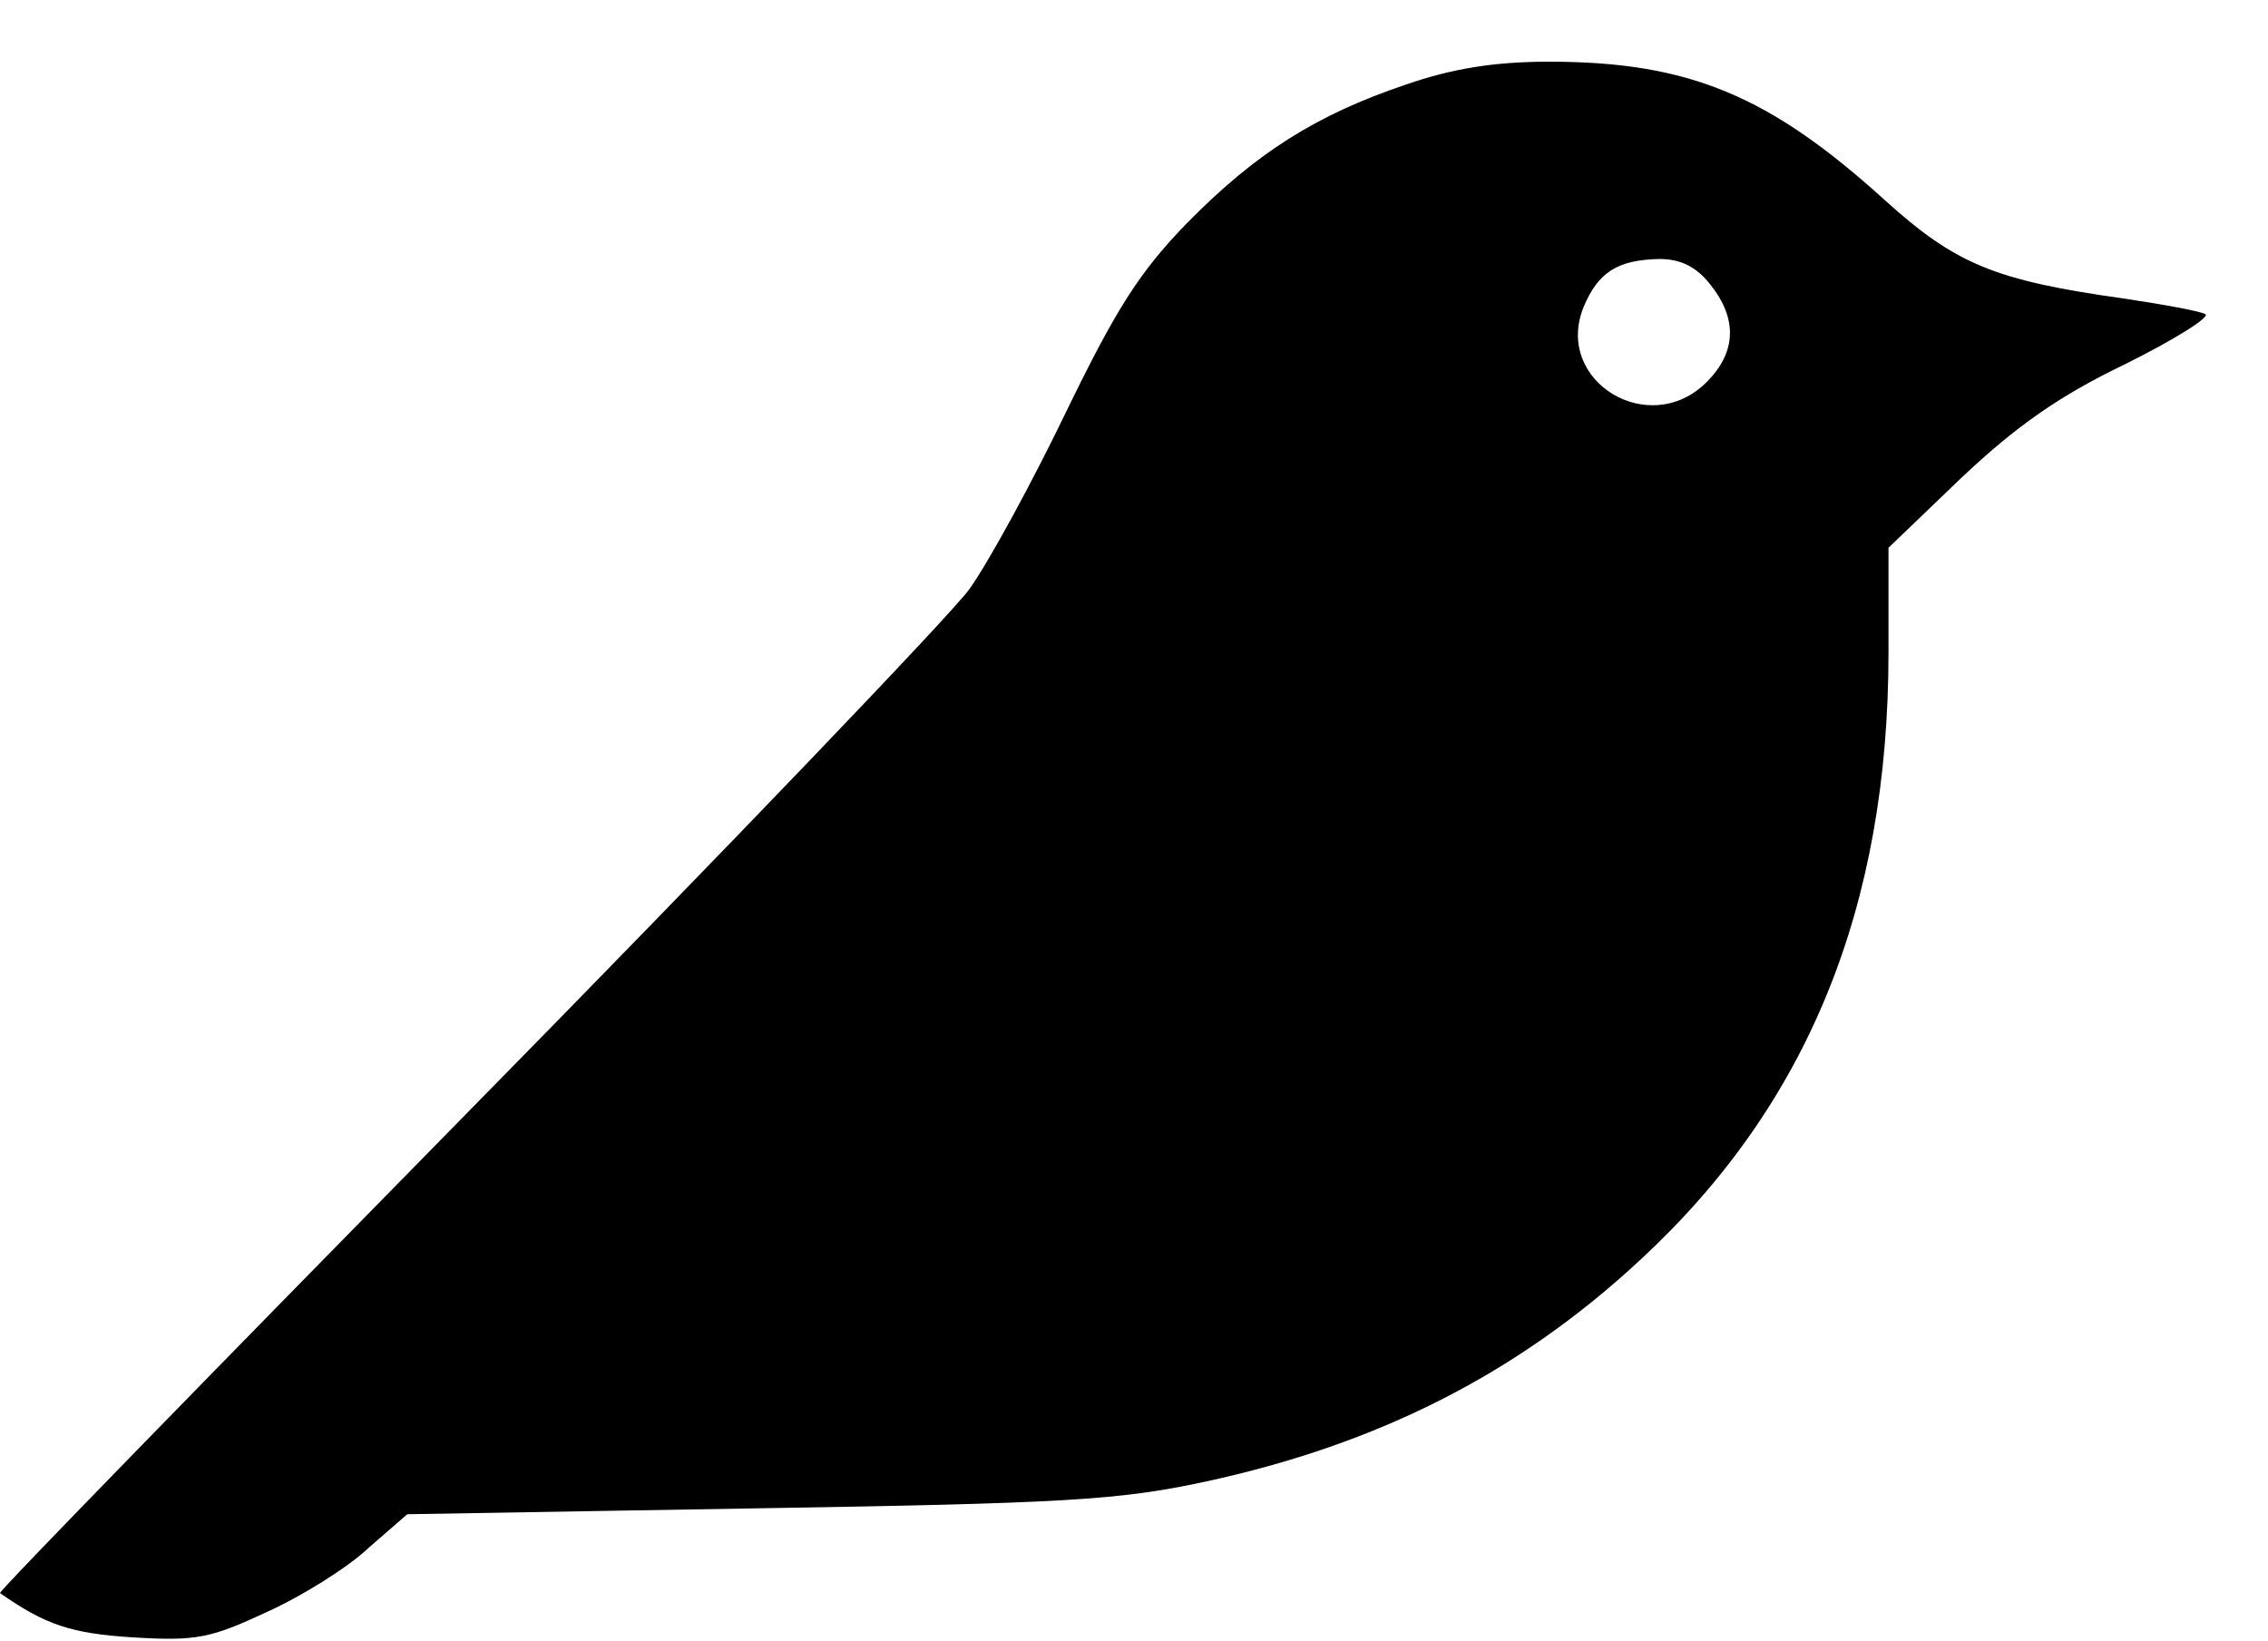
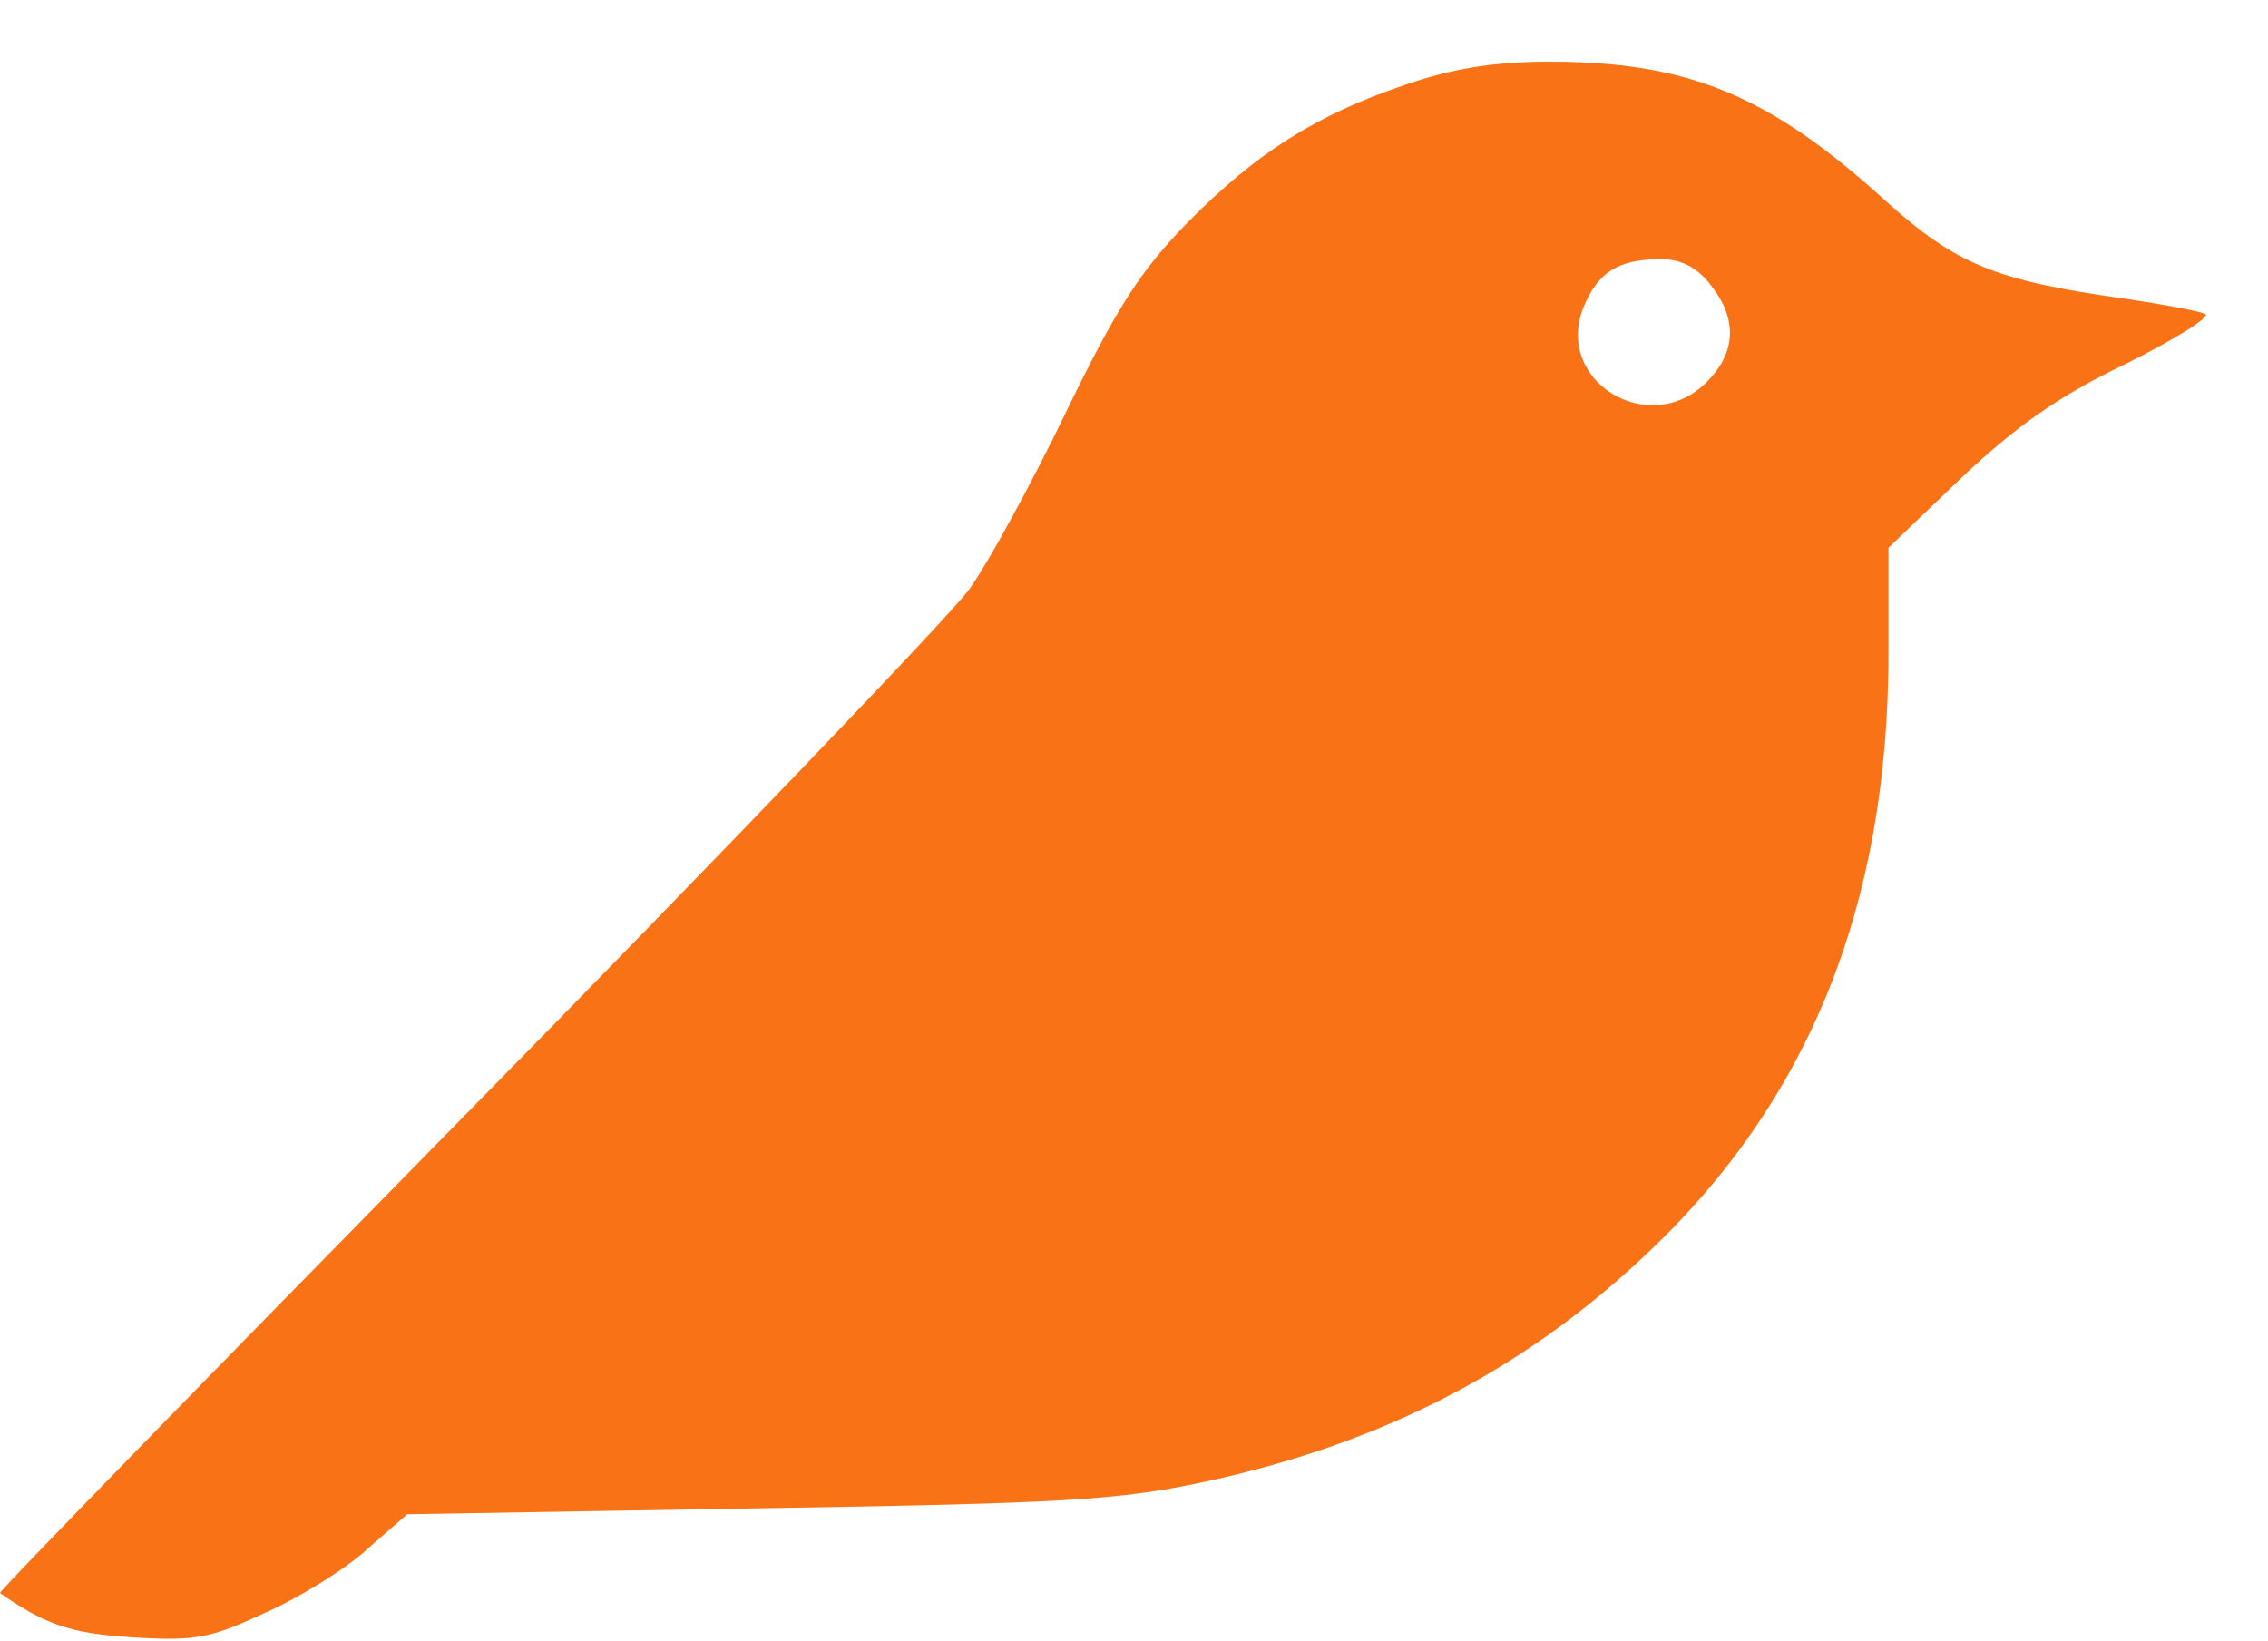
<svg xmlns="http://www.w3.org/2000/svg" viewBox="0 0 30 21.7">
-   <path fill="#000000" d="M 18.602 1.117 C 17.402 1.52 16.609 2.031 15.711 2.941 C 15.086 3.582 14.773 4.066 14.109 5.434 C 13.656 6.375 13.082 7.43 12.82 7.797 C 12.562 8.148 9.566 11.277 6.156 14.746 C 2.746 18.219 -0.027 21.059 0 21.074 C 0.598 21.492 0.938 21.609 1.758 21.66 C 2.602 21.711 2.785 21.672 3.539 21.32 C 3.996 21.113 4.605 20.734 4.879 20.473 L 5.387 20.031 L 10.008 19.953 C 14.059 19.887 14.789 19.848 15.934 19.602 C 18.238 19.105 20.086 18.164 21.699 16.664 C 23.914 14.617 24.98 11.996 24.98 8.629 L 24.98 7.246 L 25.945 6.32 C 26.66 5.645 27.234 5.238 28.105 4.82 C 28.758 4.496 29.238 4.195 29.172 4.156 C 29.109 4.117 28.613 4.027 28.094 3.949 C 26.387 3.711 25.867 3.492 24.941 2.656 C 23.406 1.262 22.34 0.816 20.488 0.816 C 19.762 0.816 19.199 0.91 18.602 1.117 Z M 22.625 3.766 C 22.988 4.223 22.965 4.664 22.574 5.055 C 21.816 5.812 20.555 5.043 20.945 4.066 C 21.141 3.594 21.402 3.438 21.949 3.426 C 22.234 3.426 22.441 3.531 22.625 3.766 Z M 22.625 3.766 " />
+   <path fill="#f97316" d="M 18.602 1.117 C 17.402 1.52 16.609 2.031 15.711 2.941 C 15.086 3.582 14.773 4.066 14.109 5.434 C 13.656 6.375 13.082 7.43 12.82 7.797 C 12.562 8.148 9.566 11.277 6.156 14.746 C 2.746 18.219 -0.027 21.059 0 21.074 C 0.598 21.492 0.938 21.609 1.758 21.66 C 2.602 21.711 2.785 21.672 3.539 21.32 C 3.996 21.113 4.605 20.734 4.879 20.473 L 5.387 20.031 L 10.008 19.953 C 14.059 19.887 14.789 19.848 15.934 19.602 C 18.238 19.105 20.086 18.164 21.699 16.664 C 23.914 14.617 24.98 11.996 24.98 8.629 L 24.98 7.246 L 25.945 6.32 C 26.66 5.645 27.234 5.238 28.105 4.82 C 28.758 4.496 29.238 4.195 29.172 4.156 C 29.109 4.117 28.613 4.027 28.094 3.949 C 26.387 3.711 25.867 3.492 24.941 2.656 C 23.406 1.262 22.34 0.816 20.488 0.816 C 19.762 0.816 19.199 0.91 18.602 1.117 Z M 22.625 3.766 C 22.988 4.223 22.965 4.664 22.574 5.055 C 21.816 5.812 20.555 5.043 20.945 4.066 C 21.141 3.594 21.402 3.438 21.949 3.426 C 22.234 3.426 22.441 3.531 22.625 3.766 Z M 22.625 3.766 " />
</svg>
